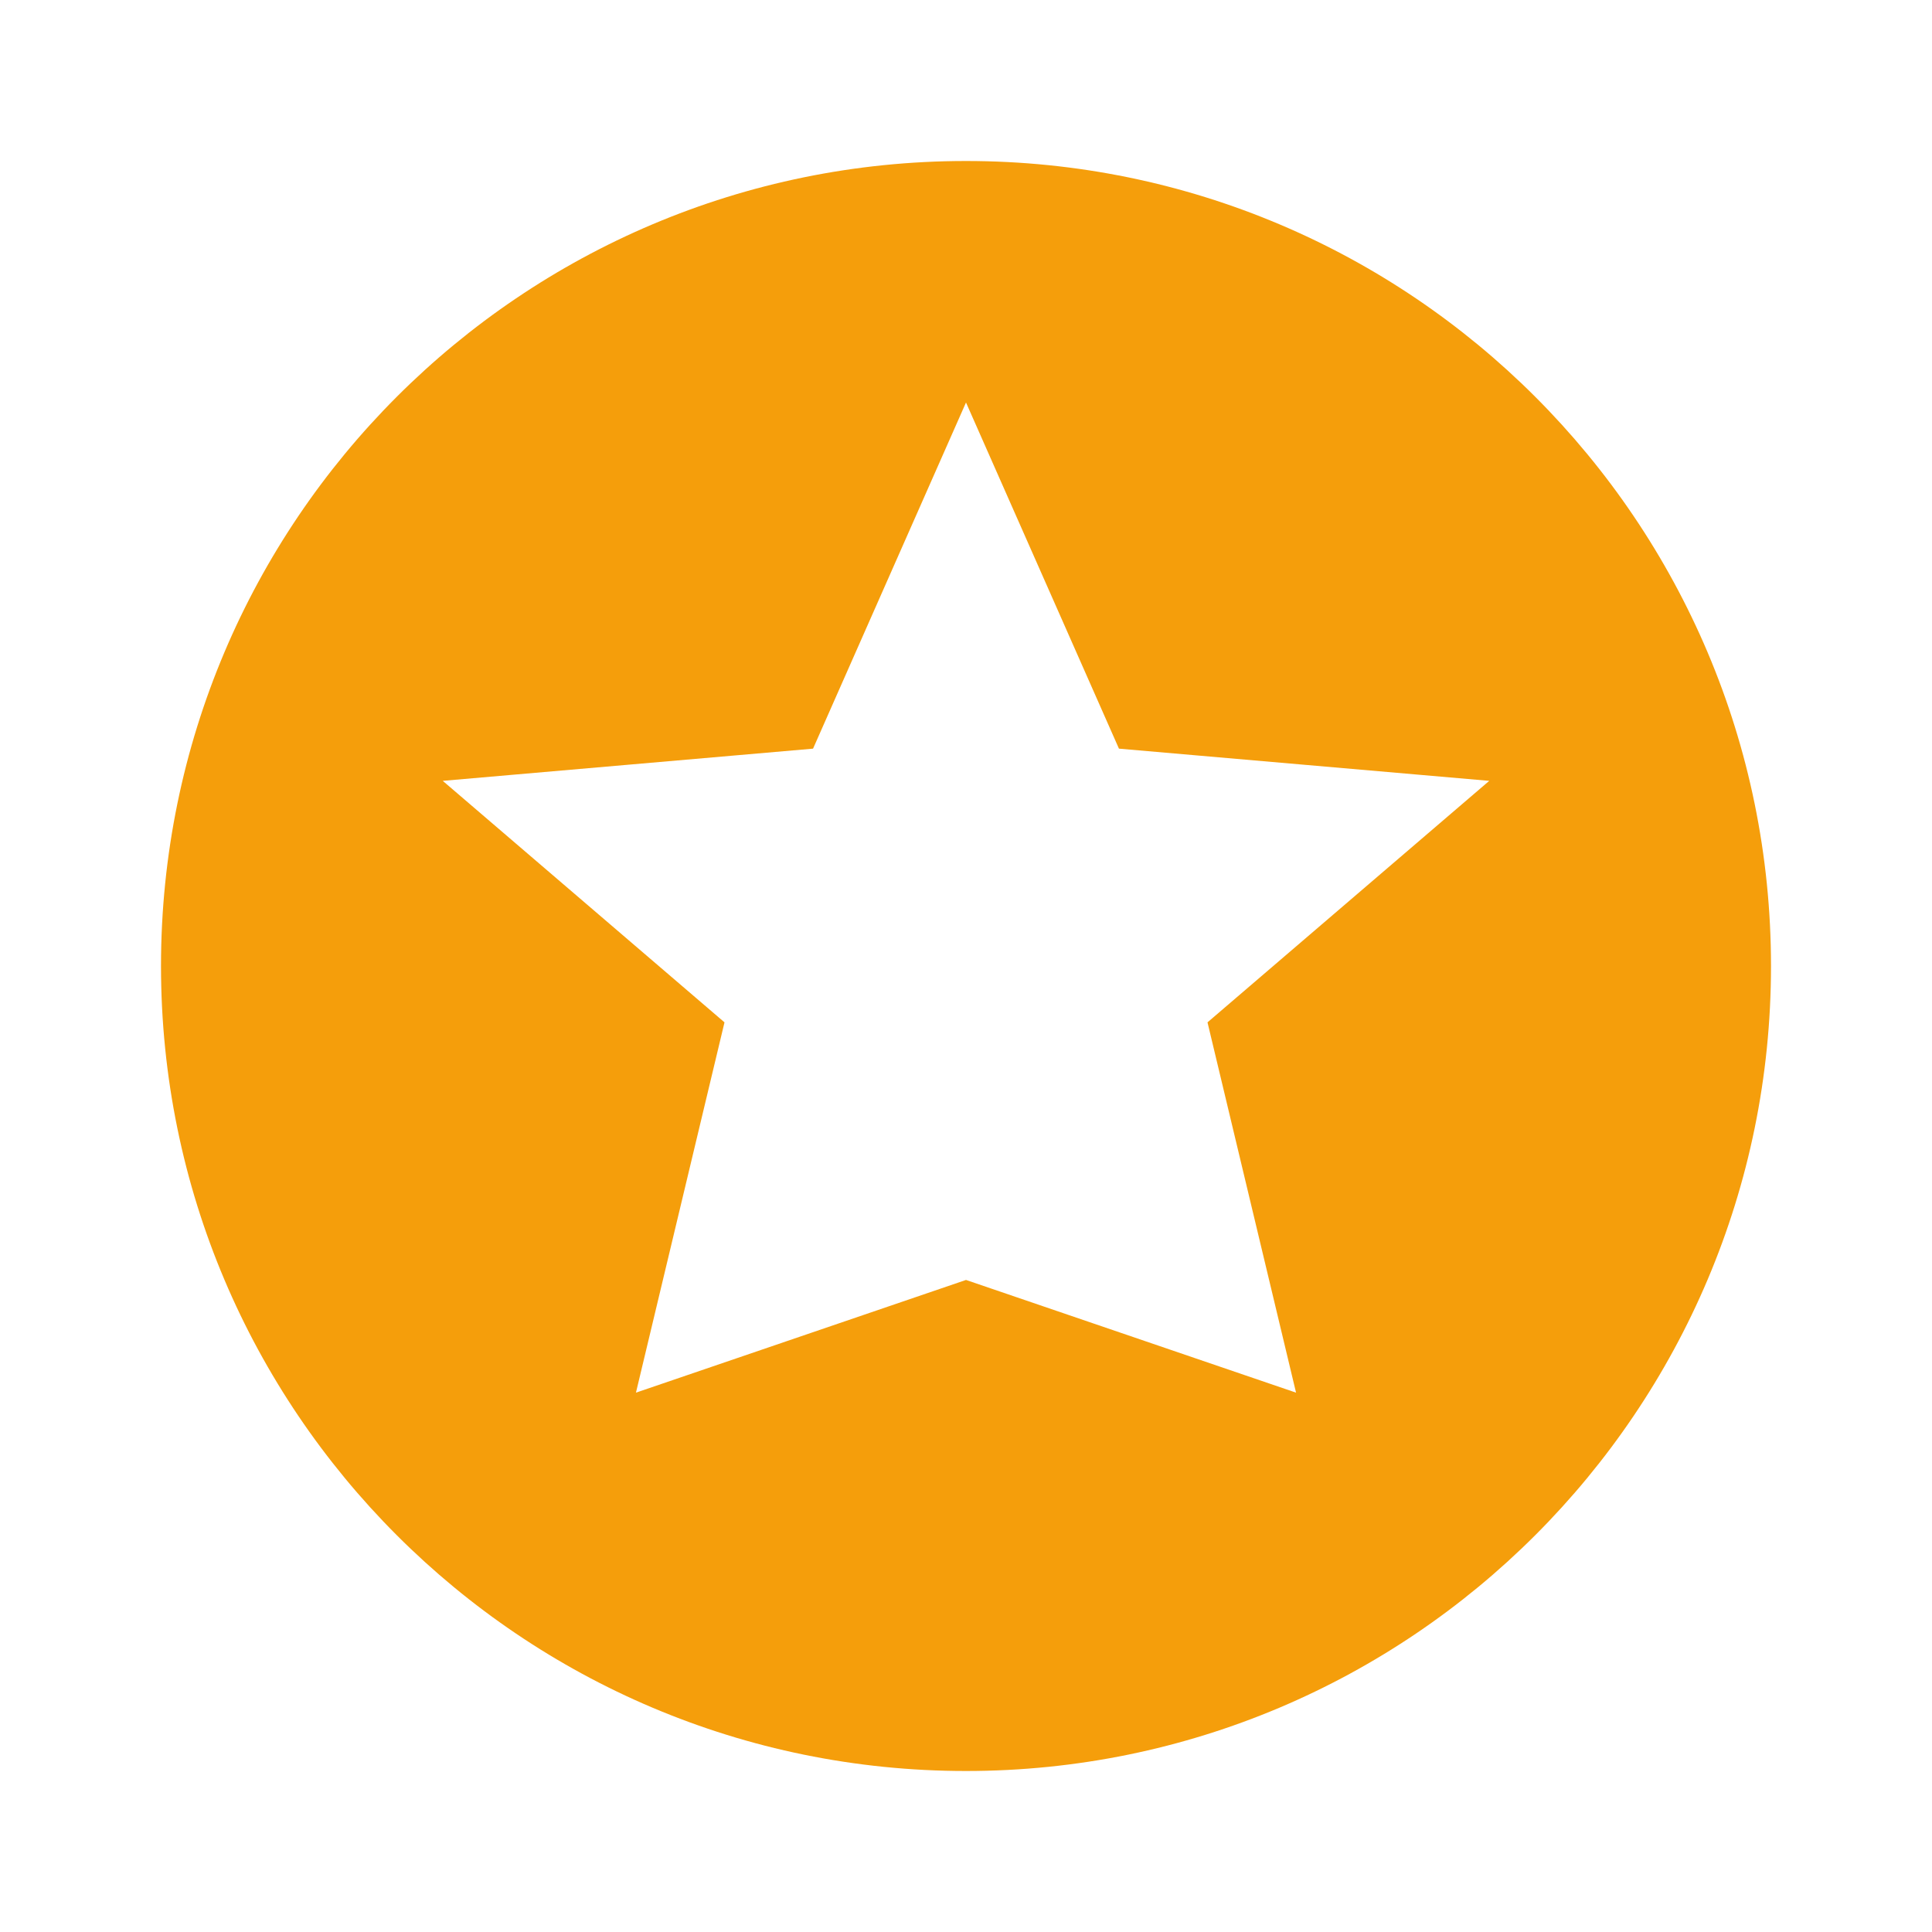
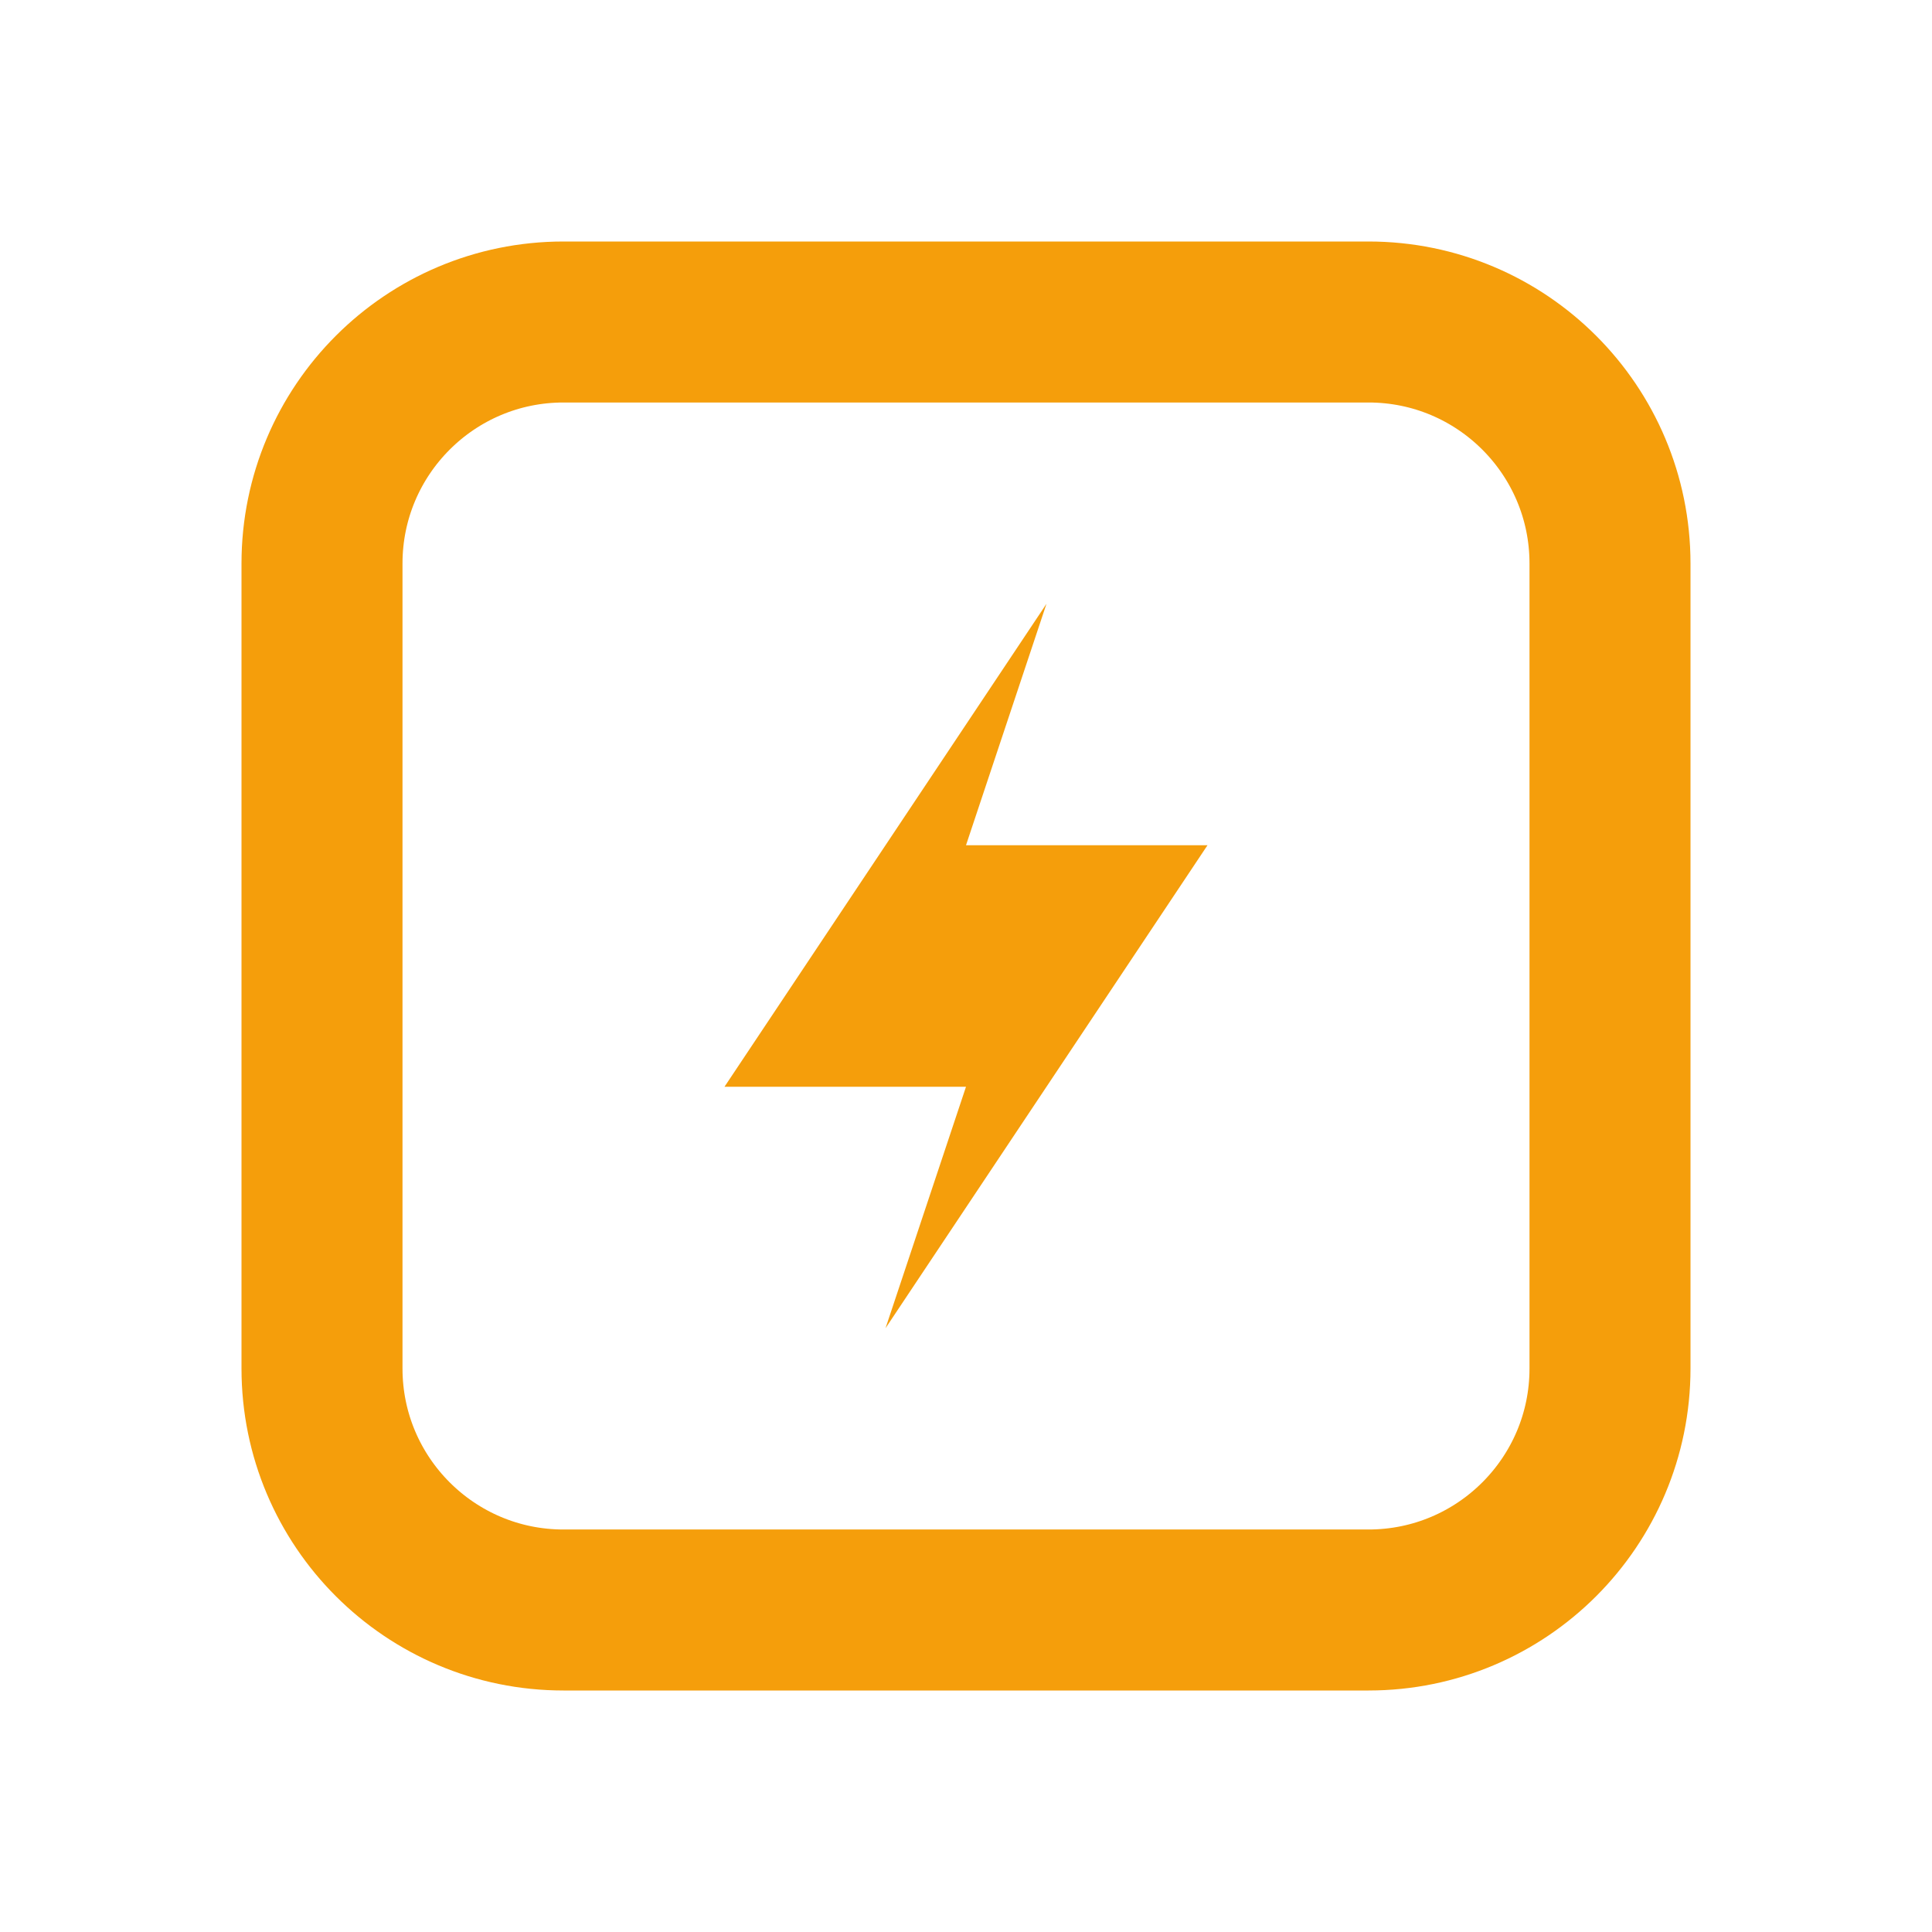
- <svg xmlns="http://www.w3.org/2000/svg" viewBox="0 0 24 24" fill="#f59e0b">
-   <path d="M12 2a10 10 0 100 20 10 10 0 000-20zm0 3l1.9 4.3 4.6.4-3.5 3 1.1 4.6L12 15.9 7.9 17.3 9 12.7l-3.5-3 4.6-.4z" />
+ <svg xmlns="http://www.w3.org/2000/svg" viewBox="0 0 24 24" fill="none" stroke="#F59E0B" stroke-width="2" stroke-linecap="round" stroke-linejoin="round">
+   <rect x="4" y="4" width="16" height="16" rx="3" />
+   <path d="M13 7.5l-4 6h3l-1 3 4-6h-3z" fill="#F59E0B" stroke="none" />
</svg>
